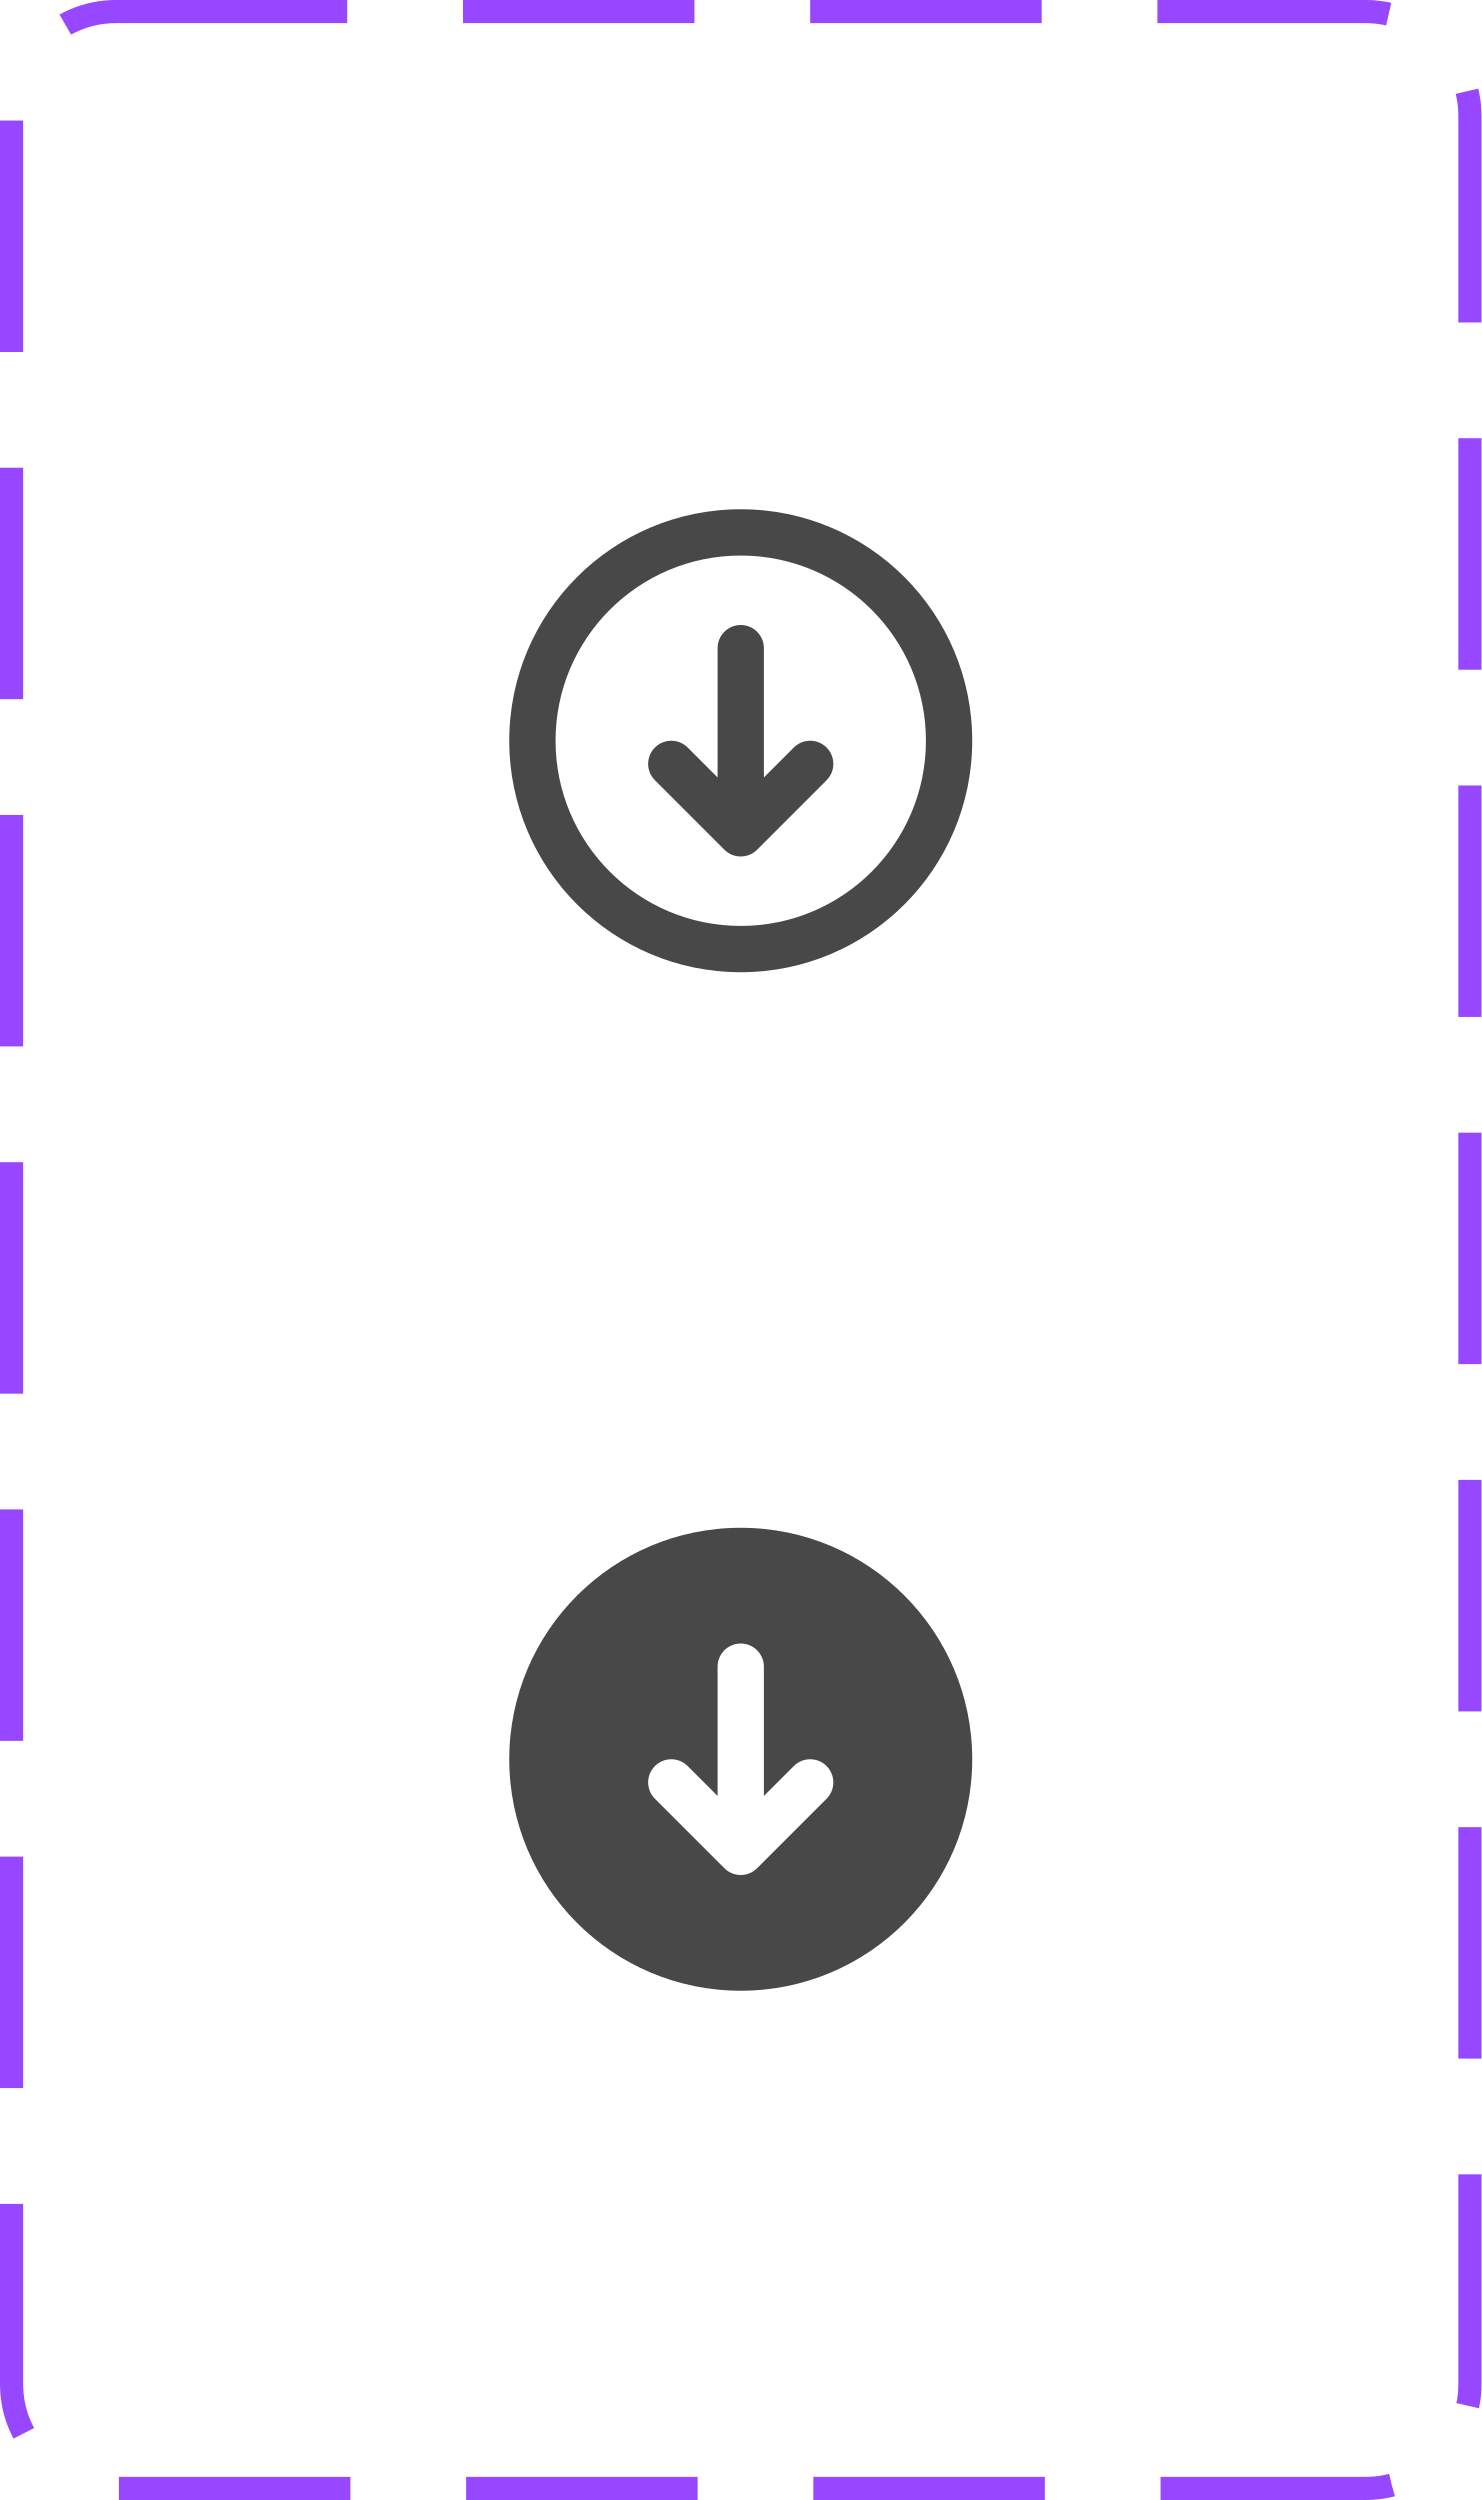
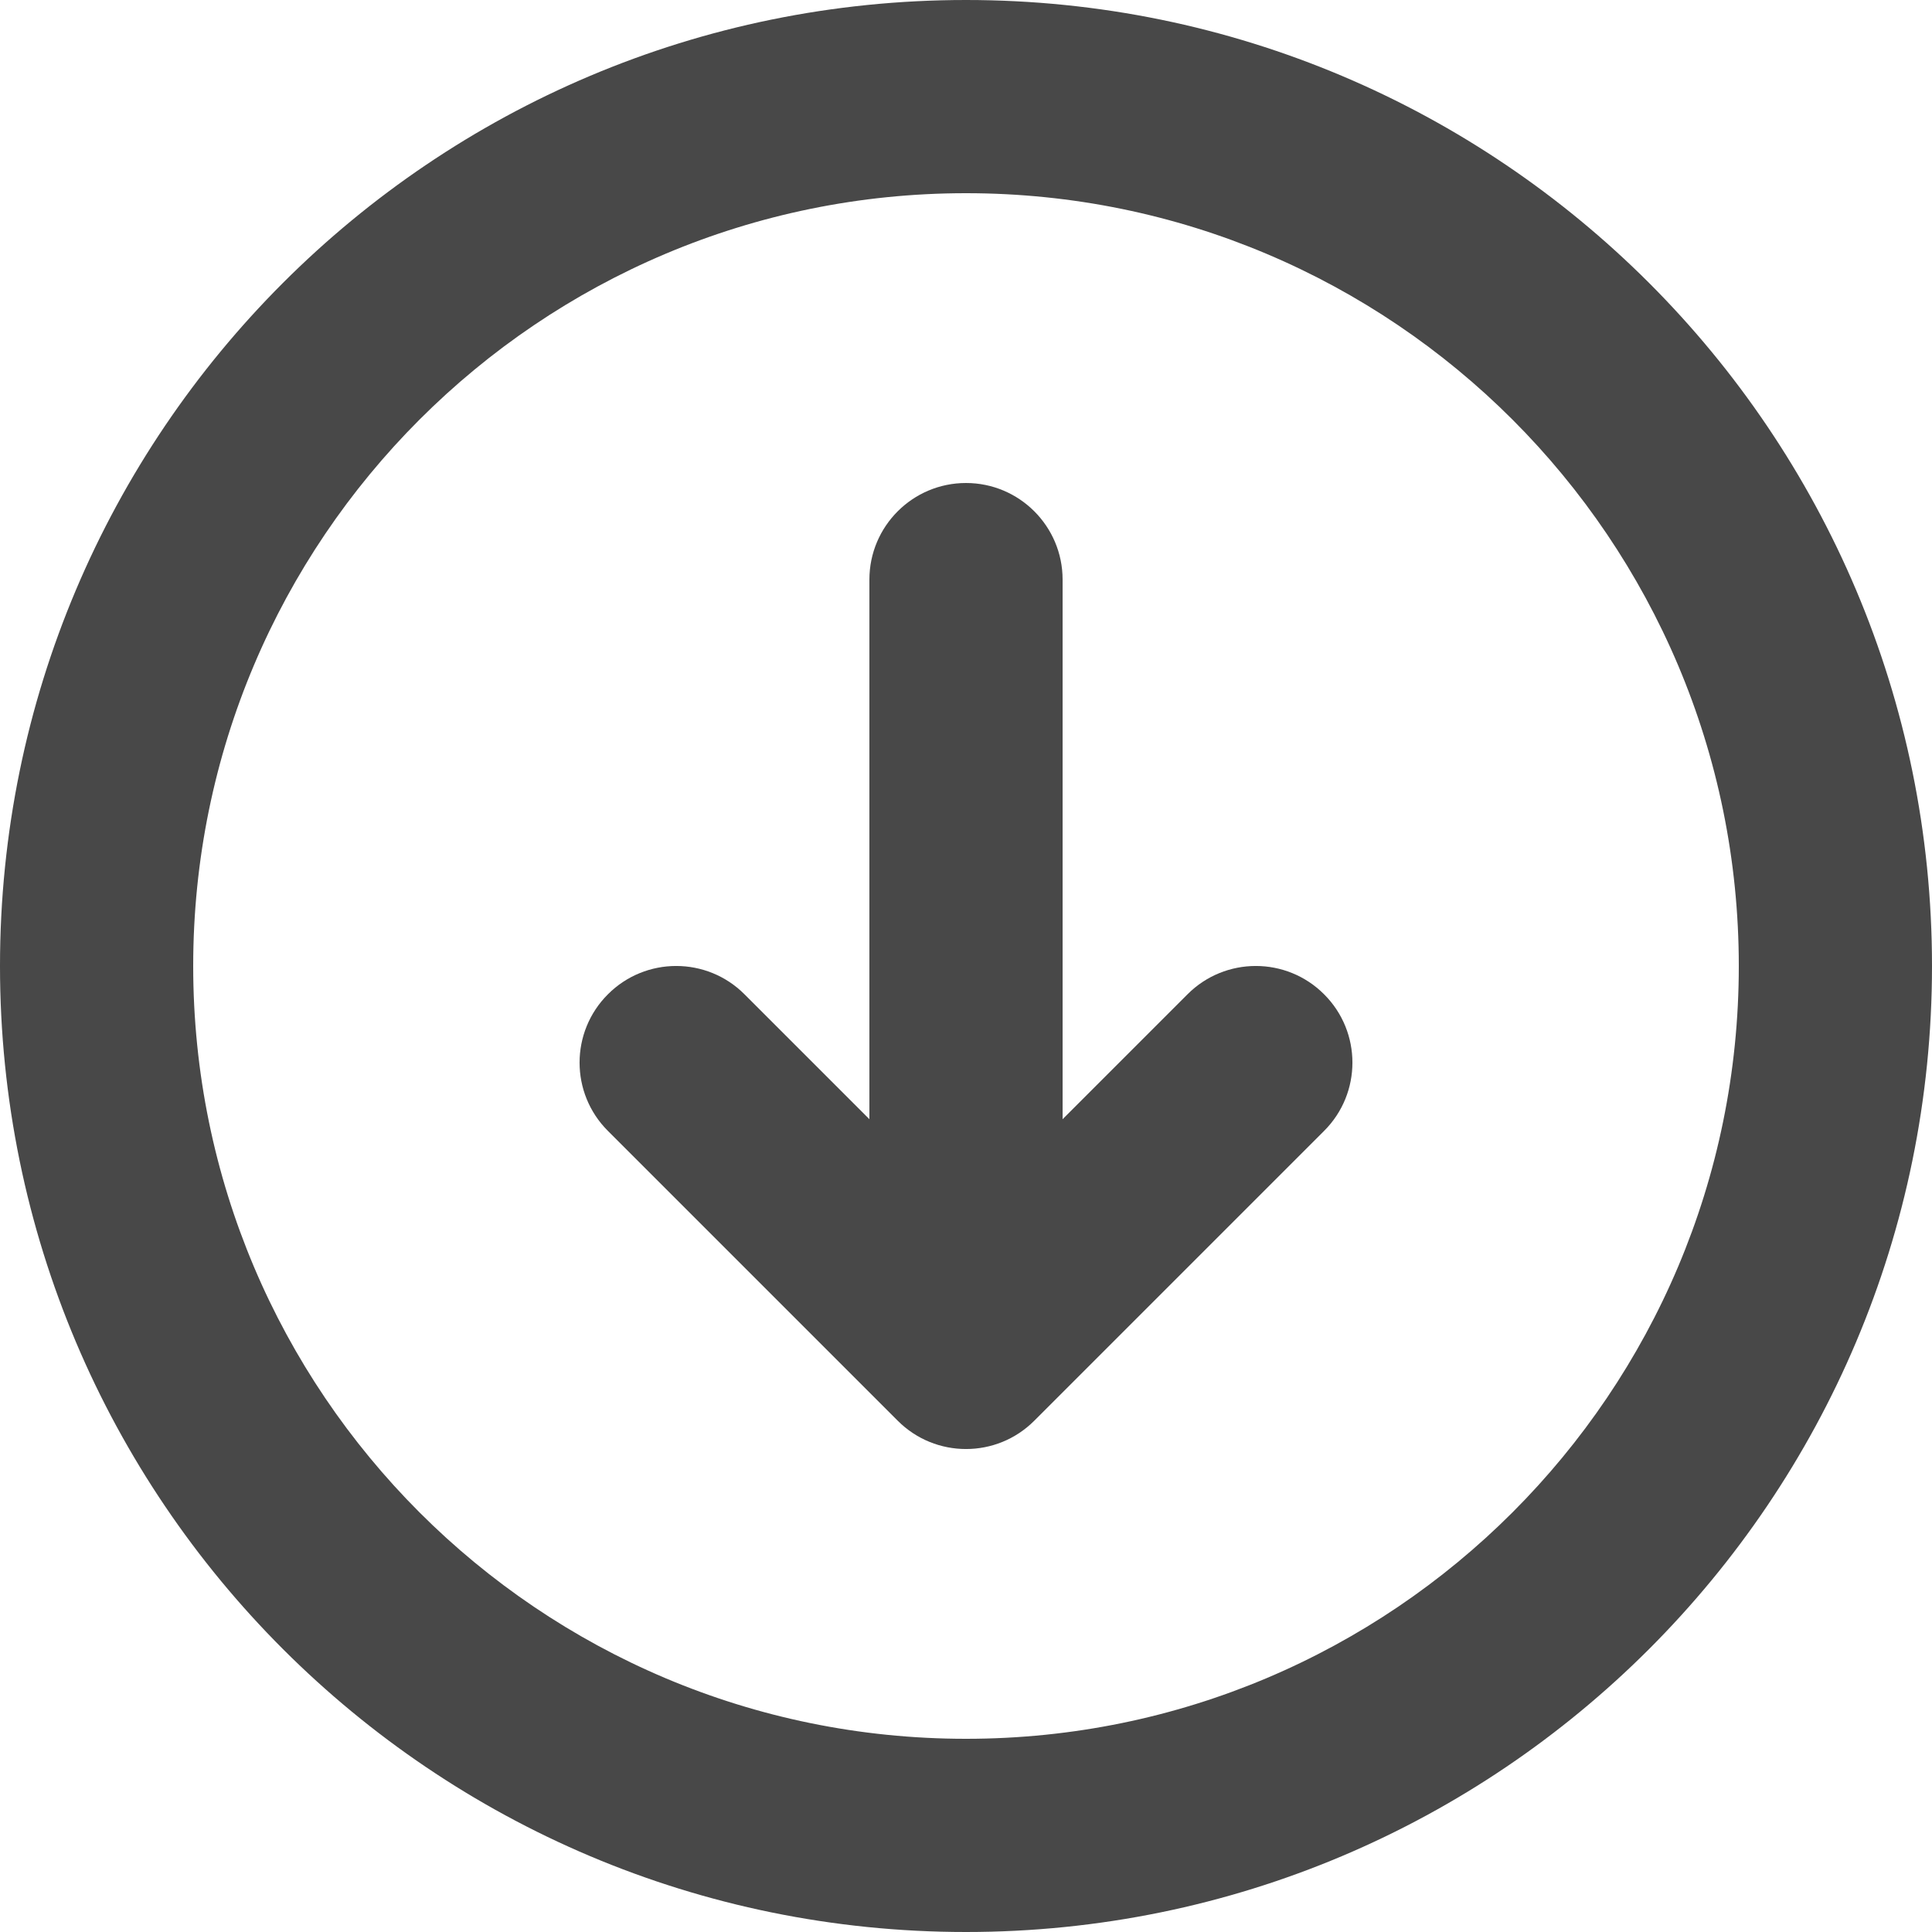
- <svg xmlns="http://www.w3.org/2000/svg" width="64" height="108" viewBox="0 0 64 108" fill="none">
-   <rect x="0.5" y="0.5" width="63" height="107" rx="4.5" stroke="#9747FF" stroke-dasharray="10 5" />
-   <path fill-rule="evenodd" clip-rule="evenodd" d="M32 40C36.418 40 40 36.418 40 32C40 27.582 36.418 24 32 24C27.582 24 24 27.582 24 32C24 36.418 27.582 40 32 40ZM32 42C37.523 42 42 37.523 42 32C42 26.477 37.523 22 32 22C26.477 22 22 26.477 22 32C22 37.523 26.477 42 32 42Z" fill="#484848" />
-   <path fill-rule="evenodd" clip-rule="evenodd" d="M32 27C31.448 27 31 27.448 31 28V33.586L29.707 32.293C29.317 31.902 28.683 31.902 28.293 32.293C27.902 32.683 27.902 33.317 28.293 33.707L31.293 36.707C31.683 37.098 32.317 37.098 32.707 36.707L35.707 33.707C36.098 33.317 36.098 32.683 35.707 32.293C35.317 31.902 34.683 31.902 34.293 32.293L33 33.586V28C33 27.448 32.552 27 32 27Z" fill="#484848" />
-   <path fill-rule="evenodd" clip-rule="evenodd" d="M32 86C37.523 86 42 81.523 42 76C42 70.477 37.523 66 32 66C26.477 66 22 70.477 22 76C22 81.523 26.477 86 32 86ZM31 72C31 71.448 31.448 71 32 71C32.552 71 33 71.448 33 72V77.586L34.293 76.293C34.683 75.902 35.317 75.902 35.707 76.293C36.098 76.683 36.098 77.317 35.707 77.707L32.707 80.707C32.317 81.098 31.683 81.098 31.293 80.707L28.293 77.707C27.902 77.317 27.902 76.683 28.293 76.293C28.683 75.902 29.317 75.902 29.707 76.293L31 77.586V72Z" fill="#484848" />
+ <svg xmlns="http://www.w3.org/2000/svg" width="20" height="20" viewBox="0 0 20 20" fill="none">
+   <path fill-rule="evenodd" clip-rule="evenodd" d="M10 18C14.418 18 18 14.418 18 10C18 5.582 14.418 2 10 2C5.582 2 2 5.582 2 10C2 14.418 5.582 18 10 18ZM10 20C15.523 20 20 15.523 20 10C20 4.477 15.523 0 10 0C4.477 0 0 4.477 0 10C0 15.523 4.477 20 10 20Z" fill="#484848" />
+   <path fill-rule="evenodd" clip-rule="evenodd" d="M10 5C9.448 5 9 5.448 9 6V11.586L7.707 10.293C7.317 9.902 6.683 9.902 6.293 10.293C5.902 10.683 5.902 11.317 6.293 11.707L9.293 14.707C9.683 15.098 10.317 15.098 10.707 14.707L13.707 11.707C14.098 11.317 14.098 10.683 13.707 10.293C13.317 9.902 12.683 9.902 12.293 10.293L11 11.586V6C11 5.448 10.552 5 10 5Z" fill="#484848" />
</svg>
